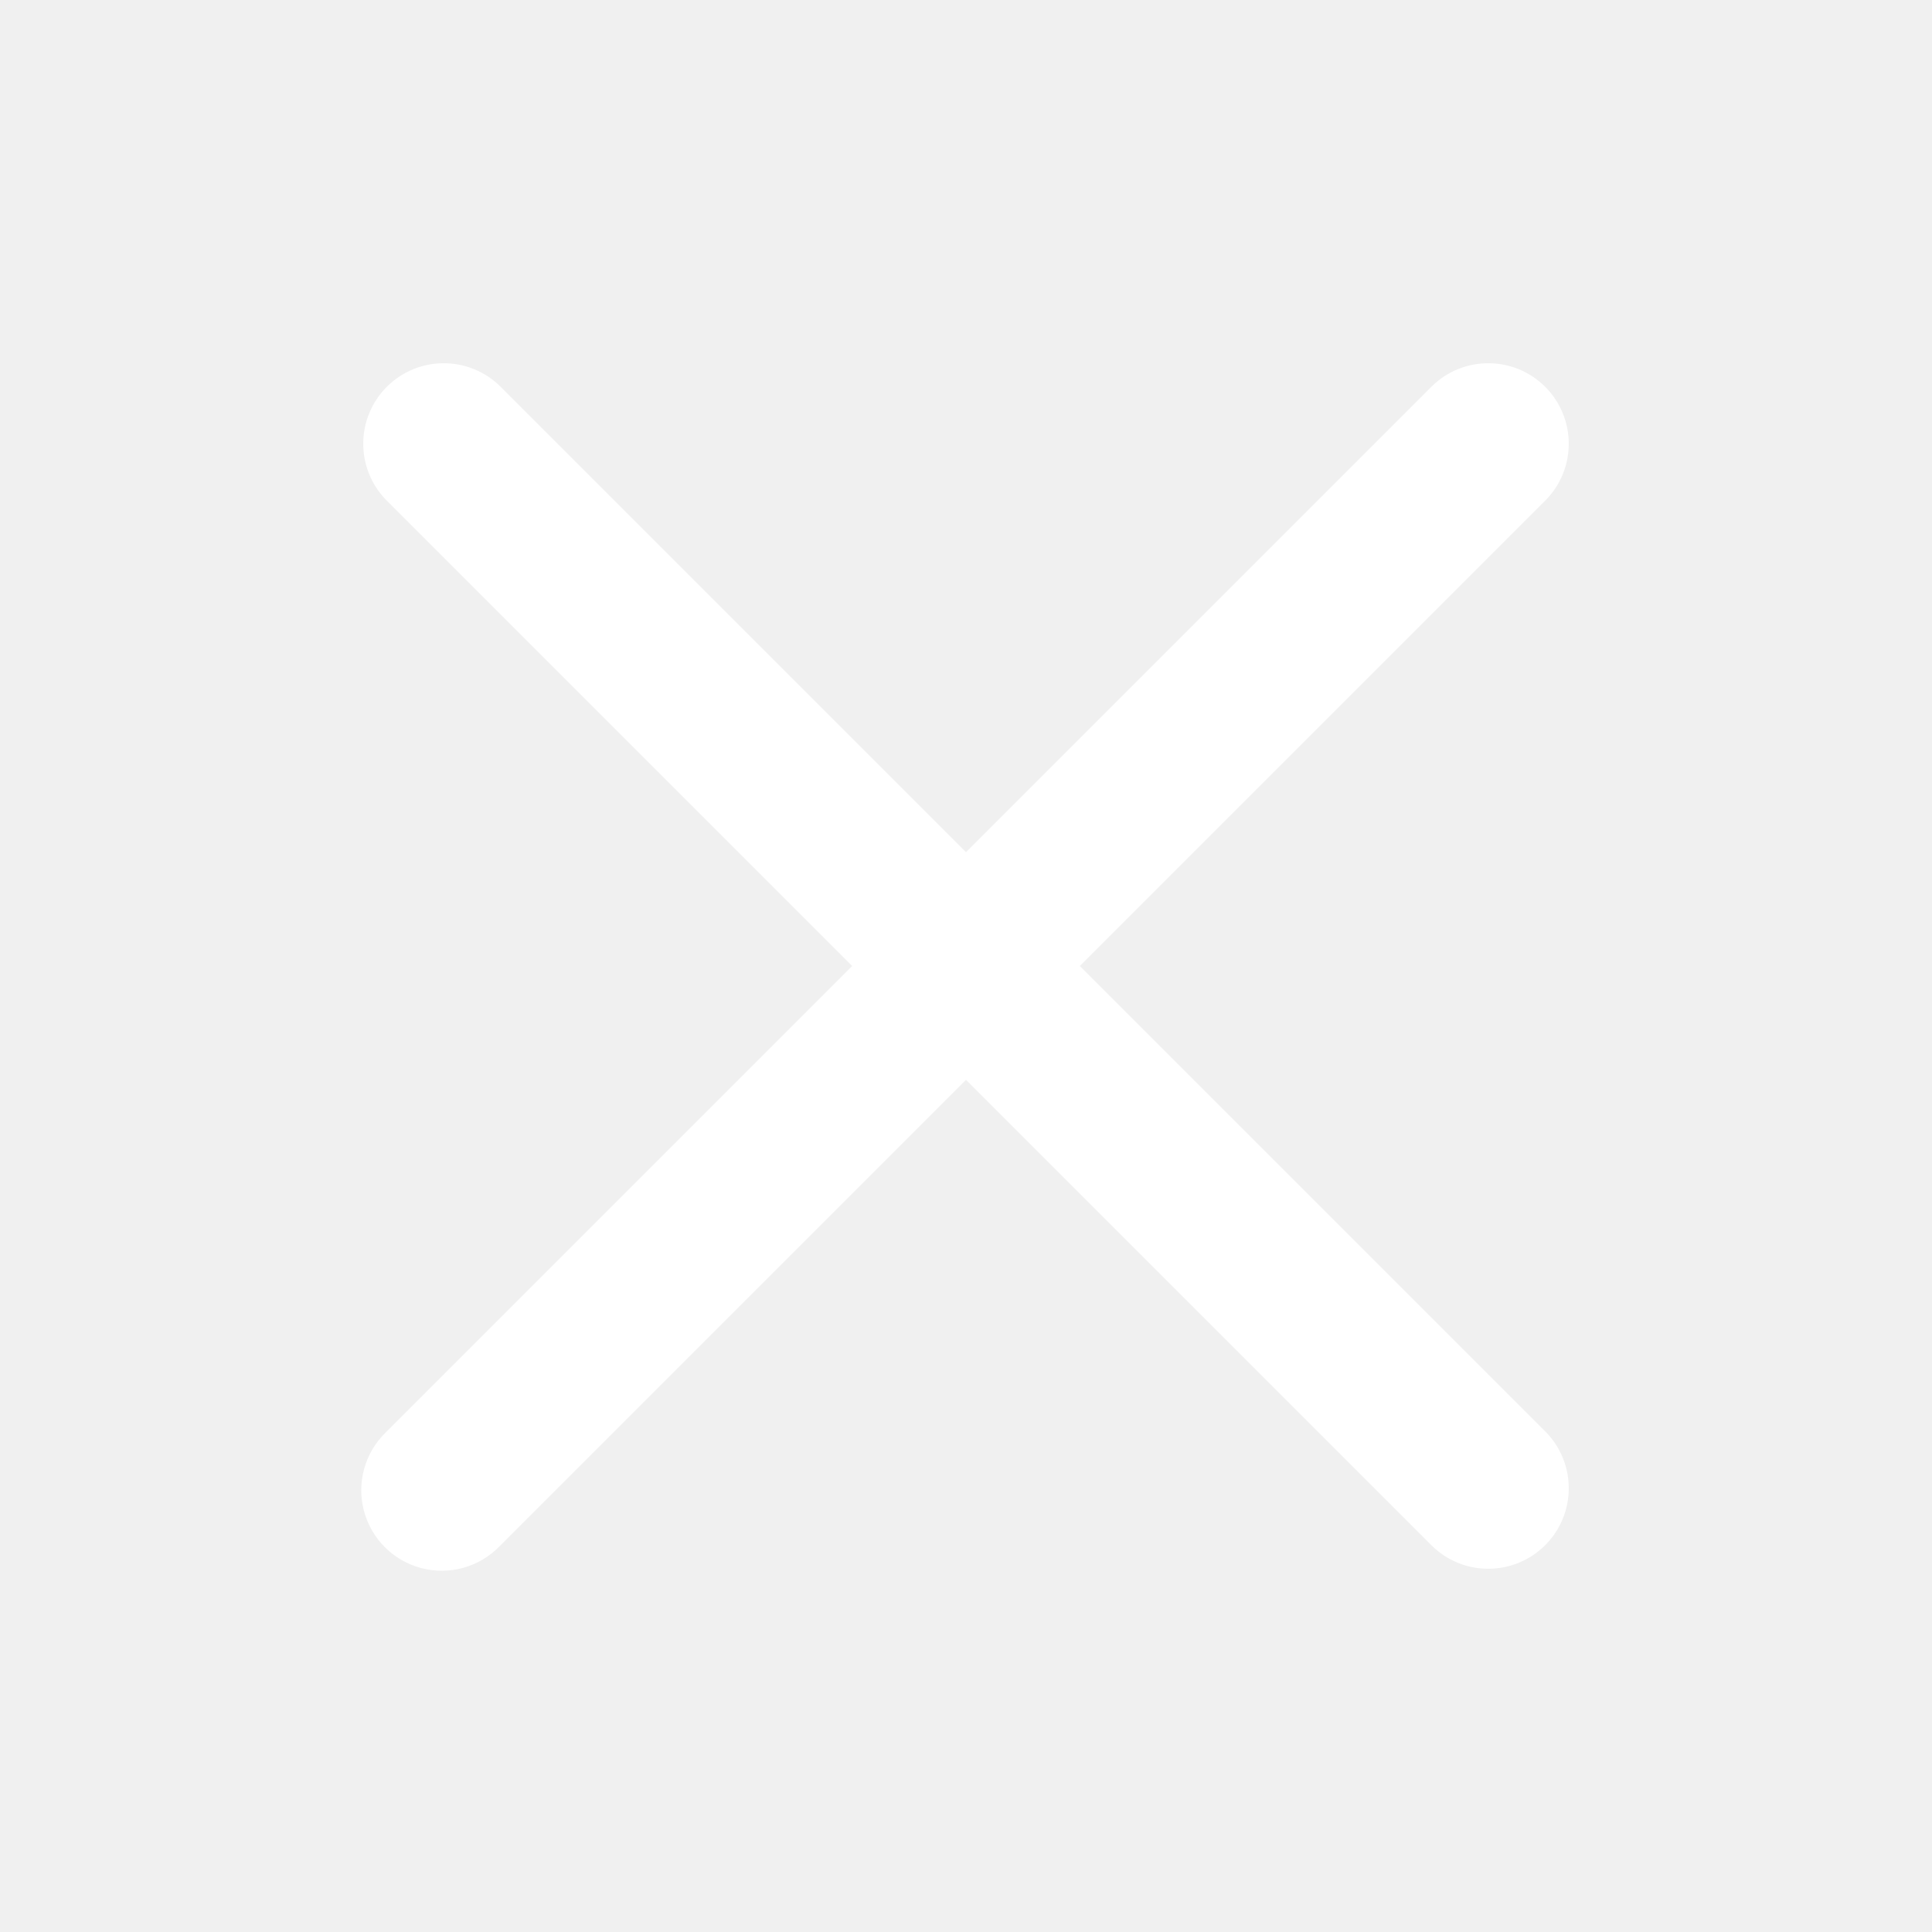
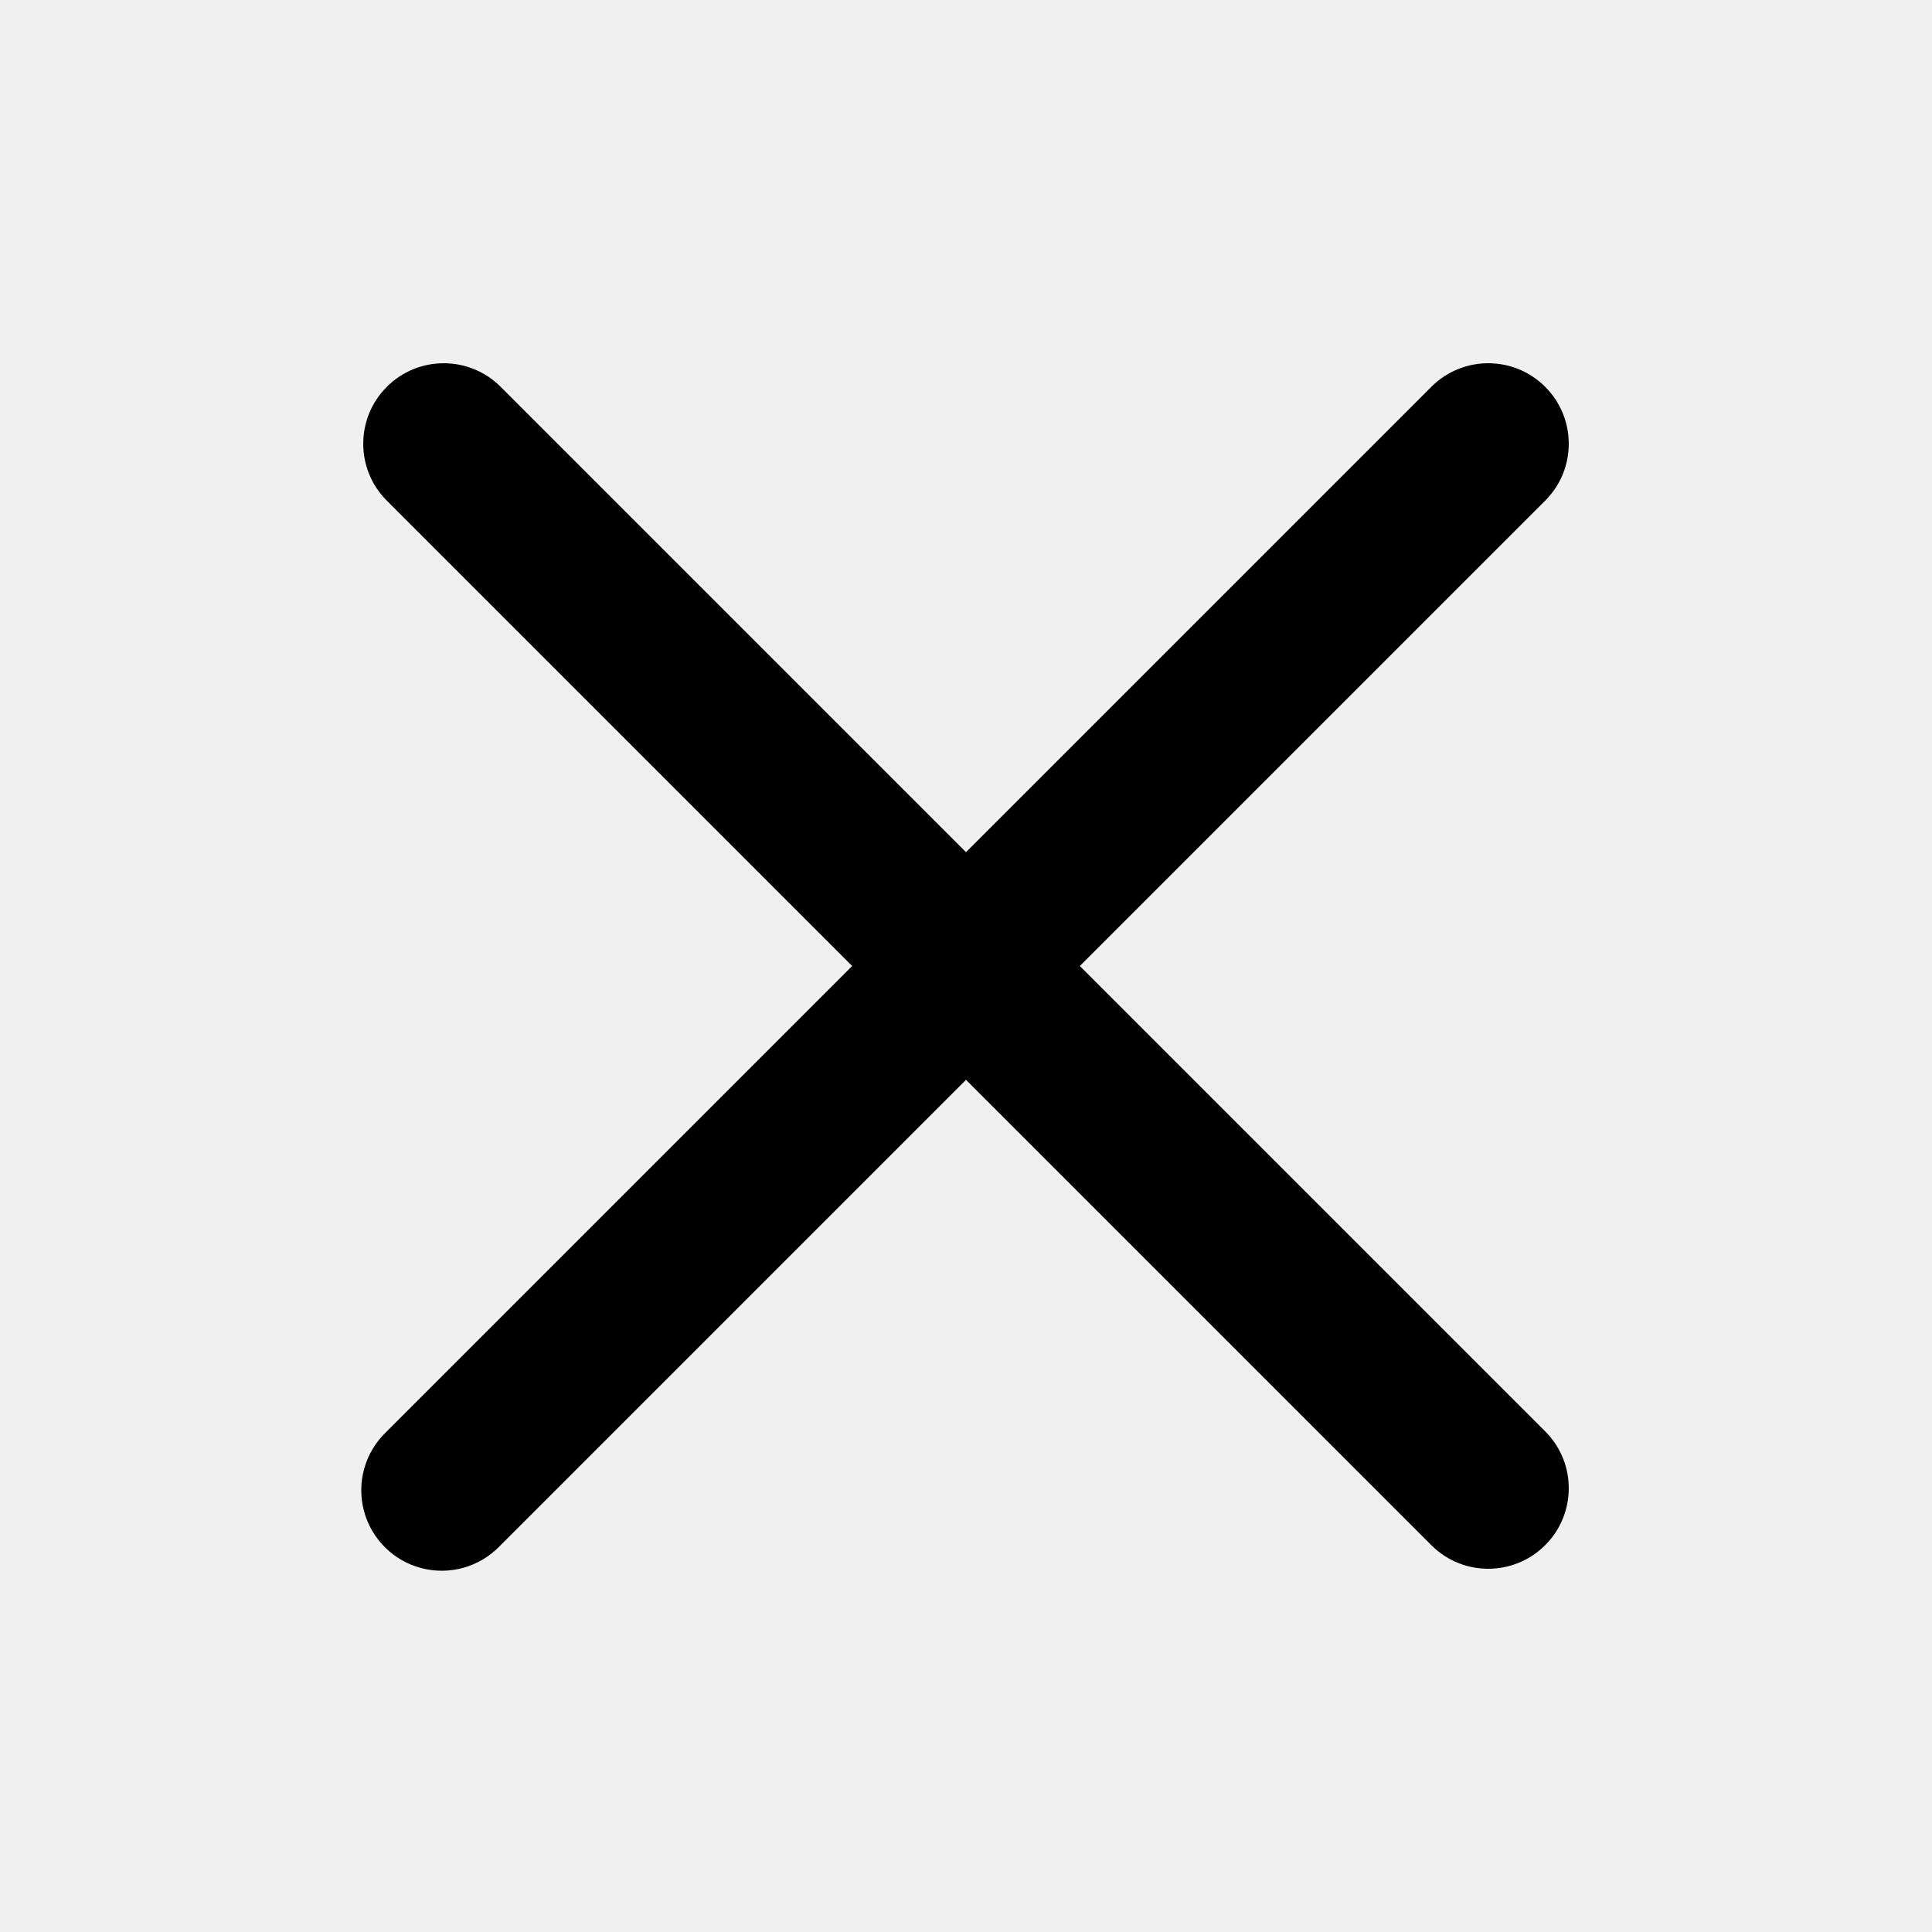
<svg xmlns="http://www.w3.org/2000/svg" width="800px" height="800px" viewBox="0 0 24 24" fill="none">
-   <path fill-rule="evenodd" clip-rule="evenodd" d="M19.207 6.207a1 1 0 0 0-1.414-1.414L12 10.586 6.207 4.793a1 1 0 0 0-1.414 1.414L10.586 12l-5.793 5.793a1 1 0 1 0 1.414 1.414L12 13.414l5.793 5.793a1 1 0 0 0 1.414-1.414L13.414 12l5.793-5.793z" fill="white" />
+   <path fill-rule="evenodd" clip-rule="evenodd" d="M19.207 6.207a1 1 0 0 0-1.414-1.414L12 10.586 6.207 4.793a1 1 0 0 0-1.414 1.414L10.586 12l-5.793 5.793a1 1 0 1 0 1.414 1.414L12 13.414l5.793 5.793a1 1 0 0 0 1.414-1.414L13.414 12l5.793-5.793z" fill="currentColor" />
</svg>
